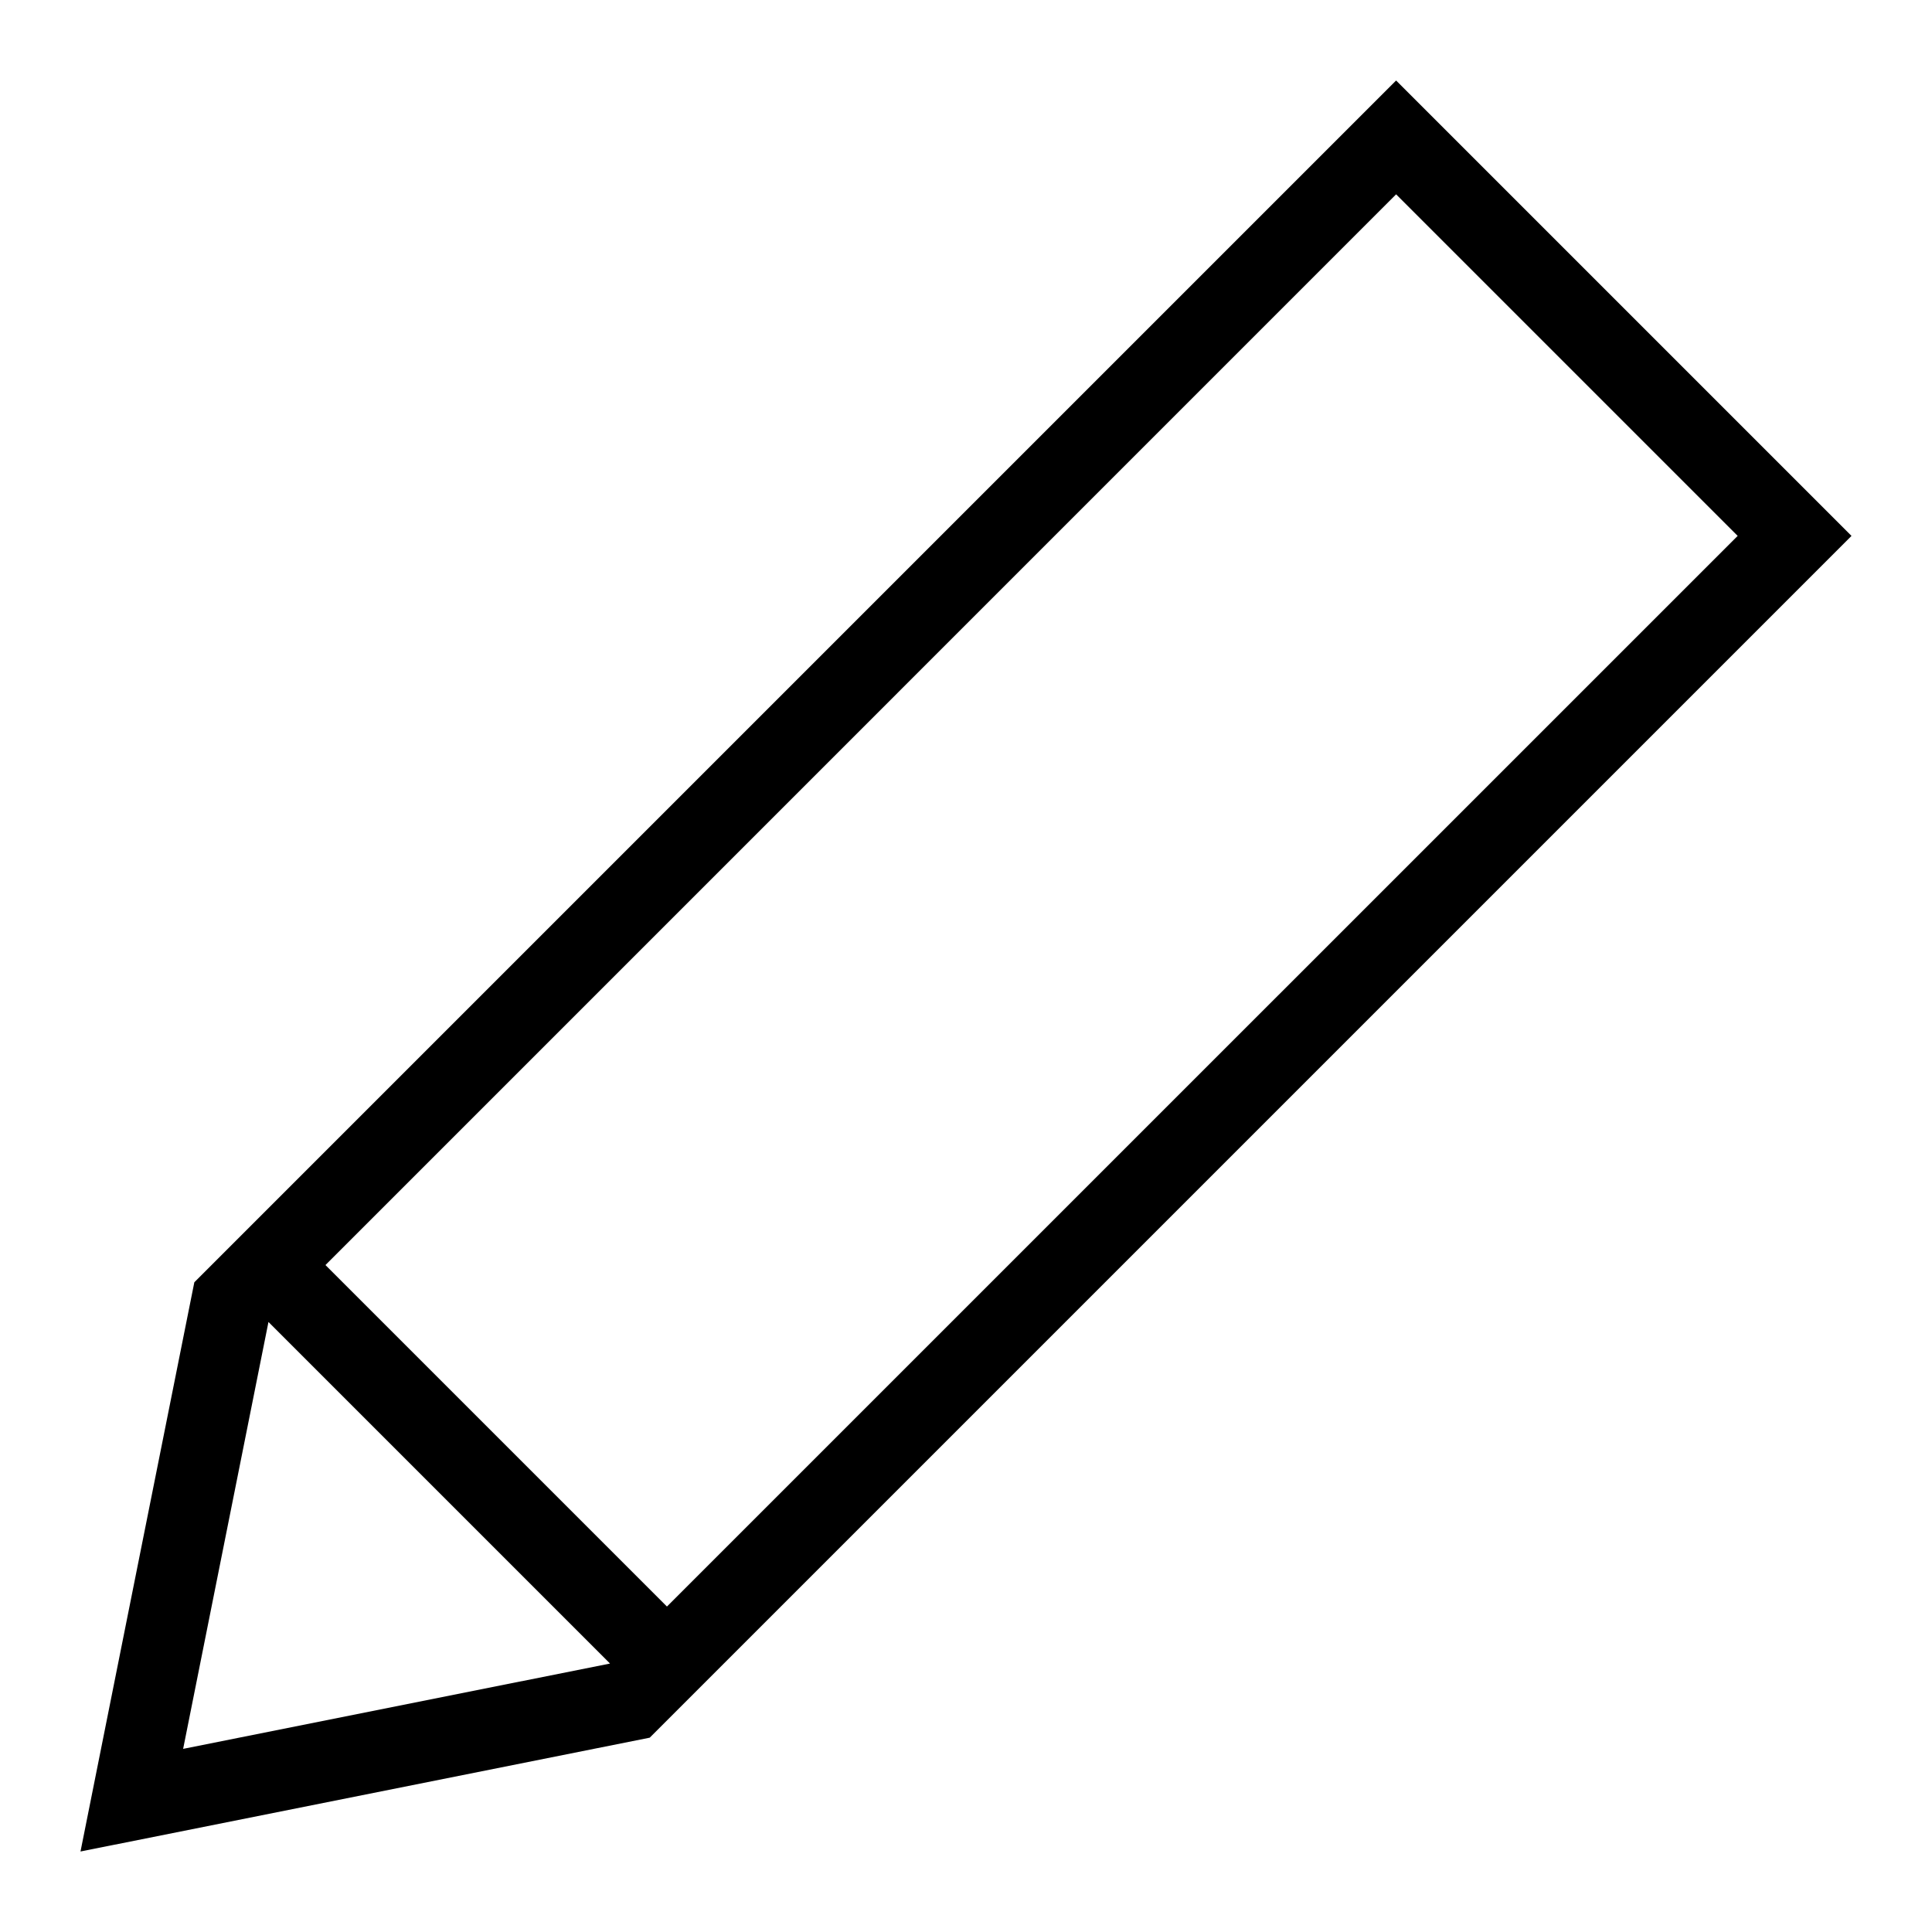
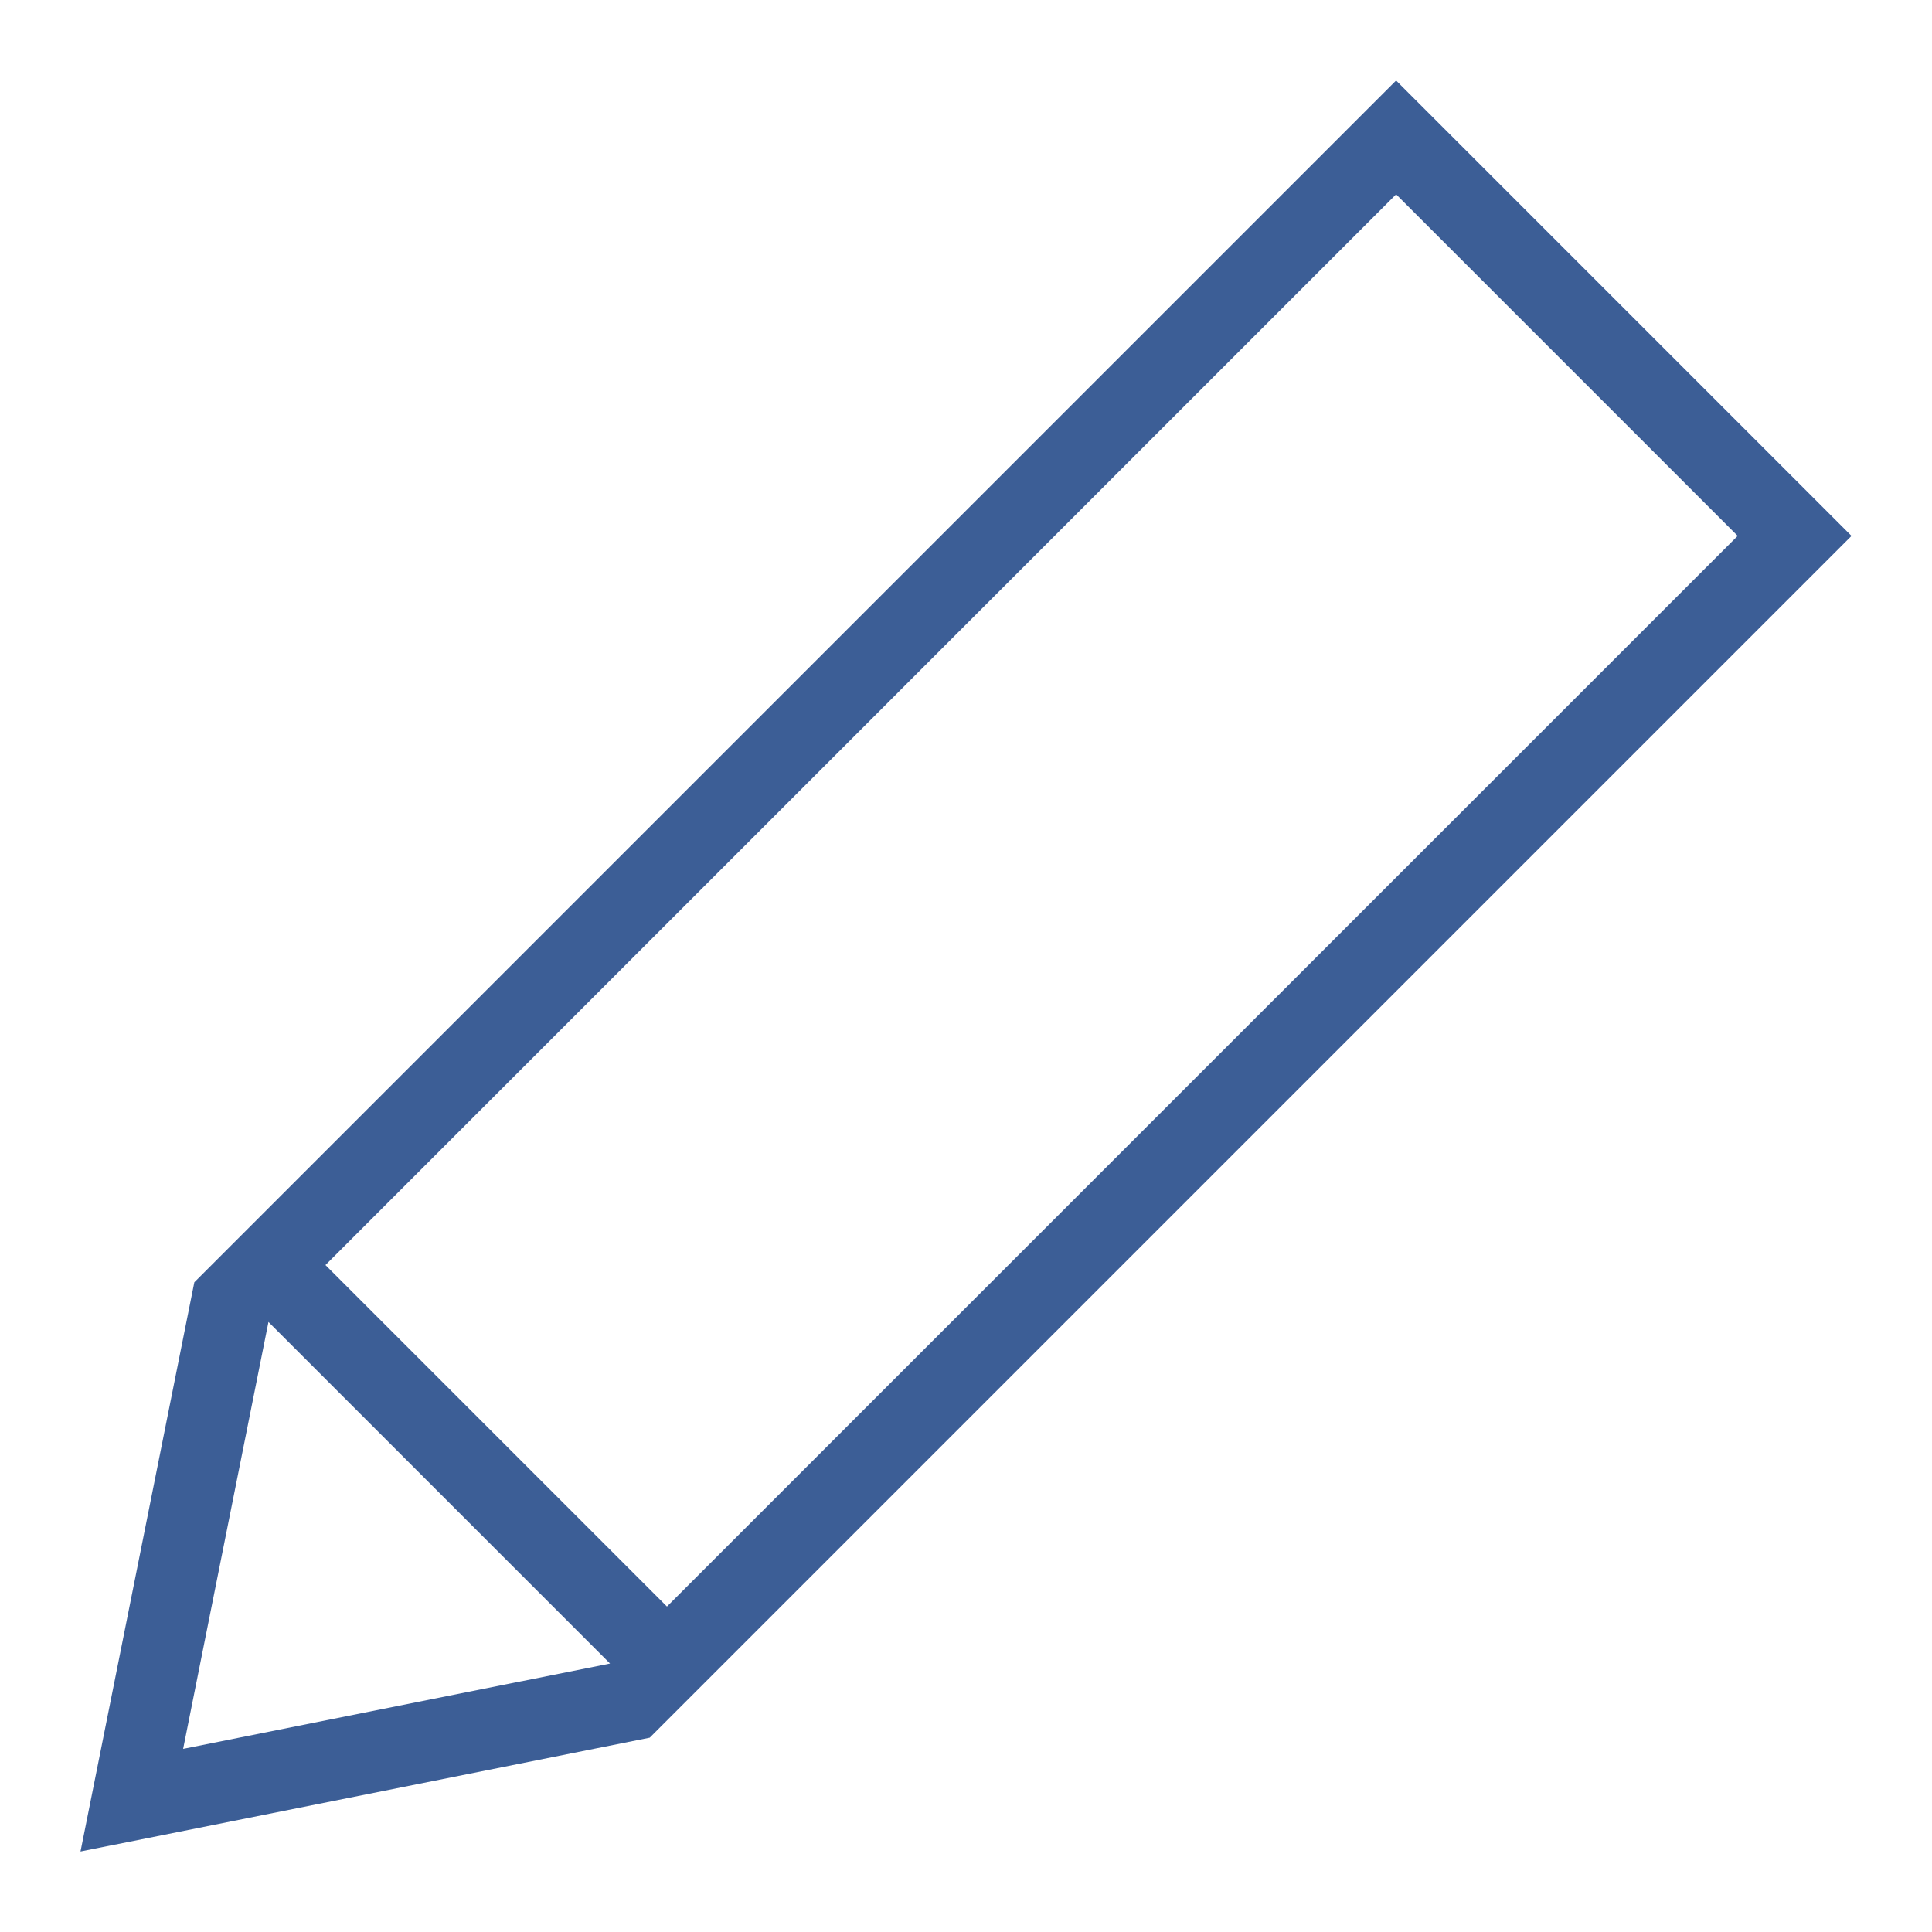
- <svg xmlns="http://www.w3.org/2000/svg" width="24" height="24" fill-rule="evenodd" clip-rule="evenodd">
+ <svg xmlns="http://www.w3.org/2000/svg" fill="#3C5E96" width="24" height="24" fill-rule="evenodd" clip-rule="evenodd">
  <path d="M8.071 21.586l-7.071 1.414 1.414-7.071 14.929-14.929 5.657 5.657-14.929 14.929zm-.493-.921l-4.243-4.243-1.06 5.303 5.303-1.06zm9.765-18.251l-13.3 13.301 4.242 4.242 13.301-13.3-4.243-4.243z" />
</svg>
